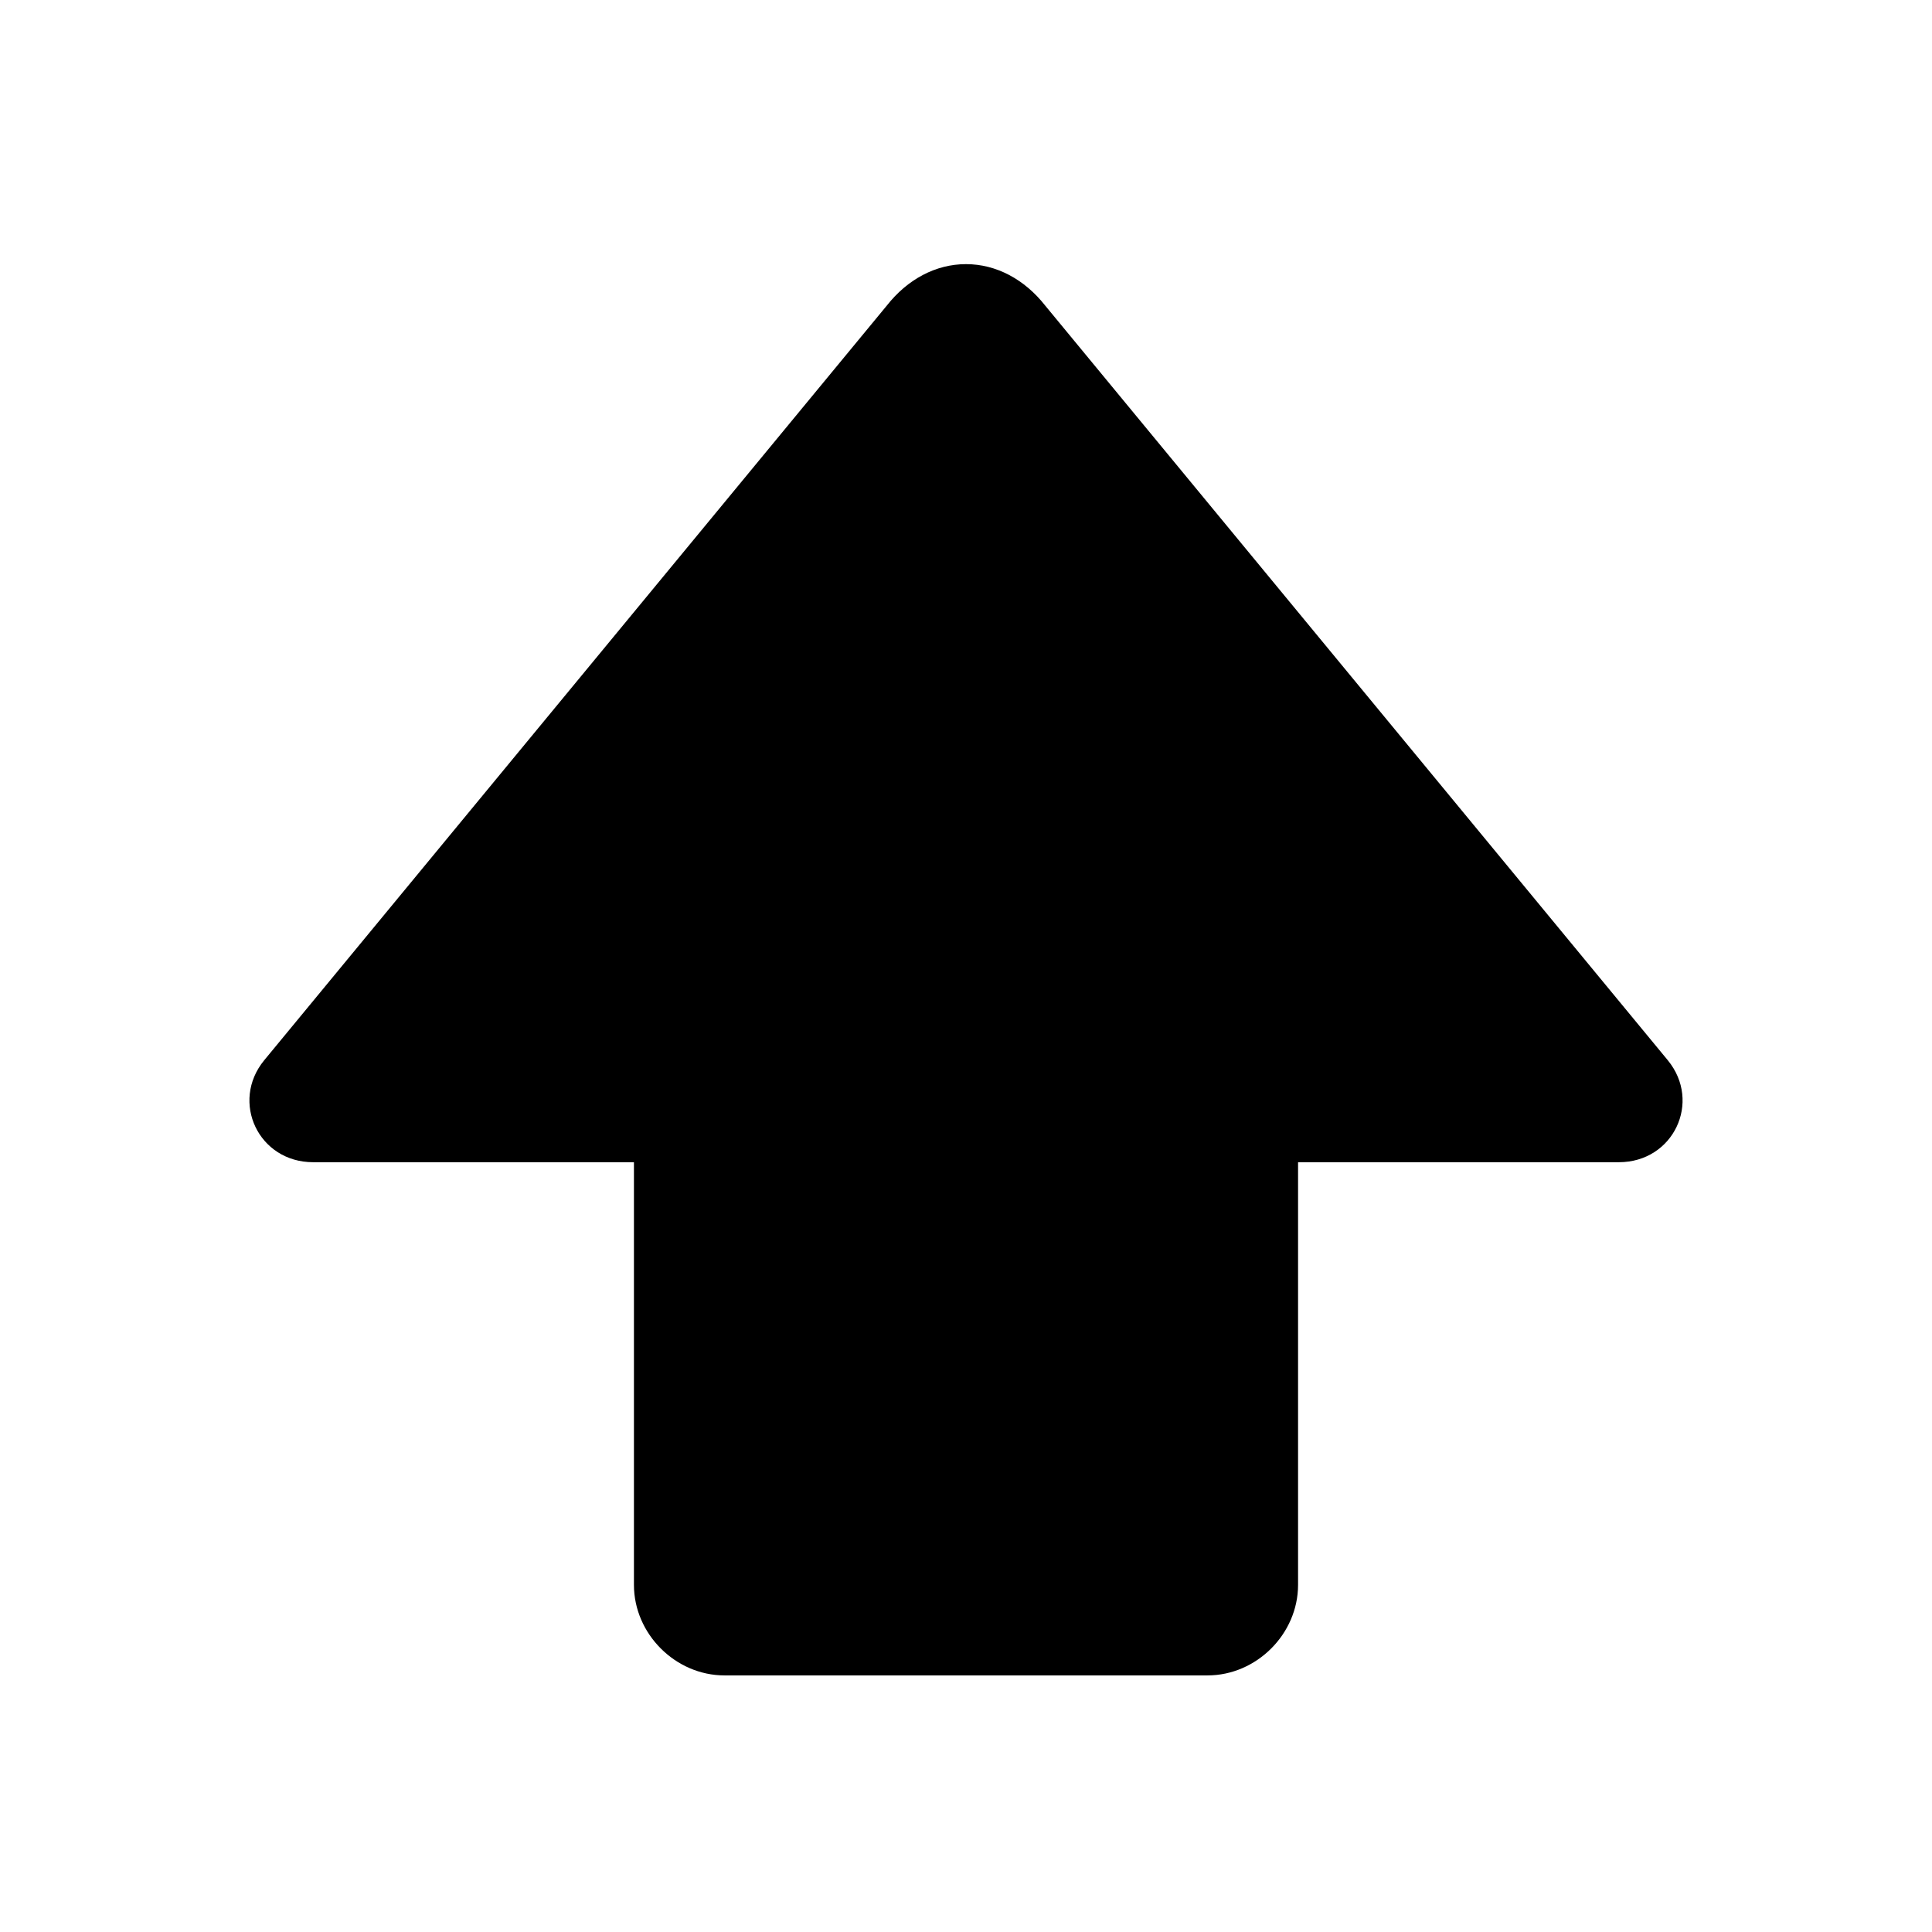
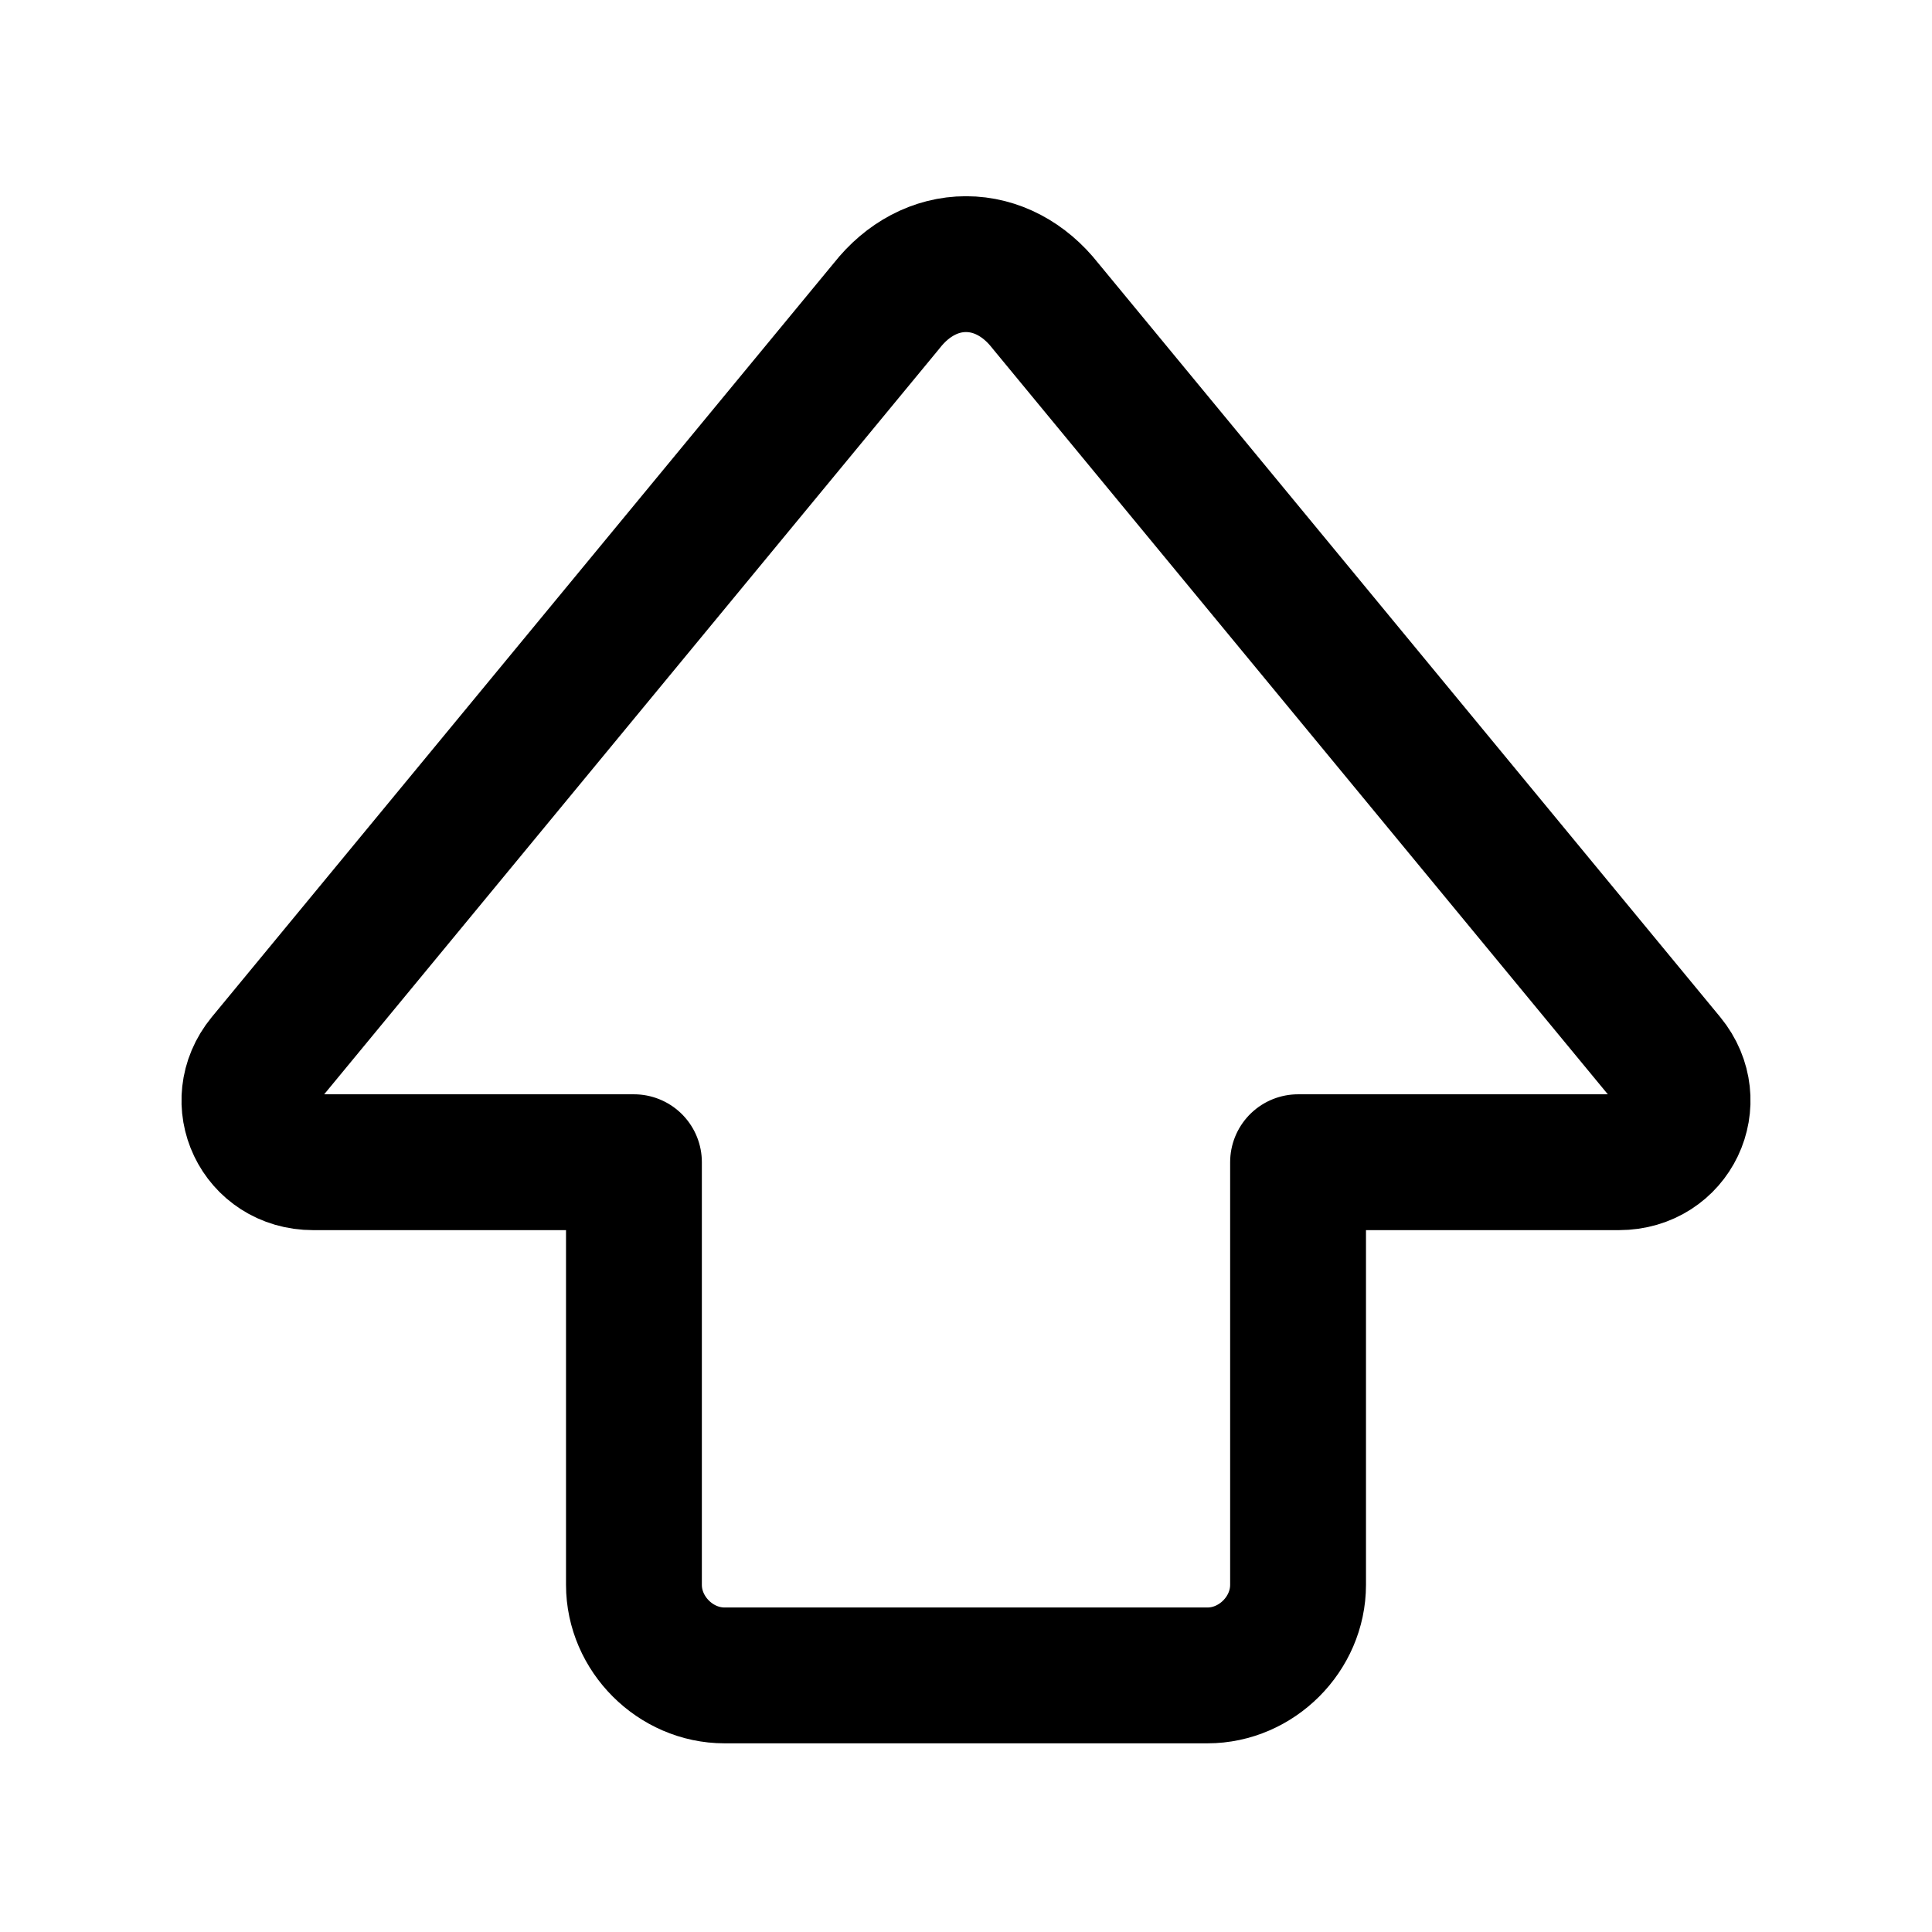
<svg xmlns="http://www.w3.org/2000/svg" version="1.1" id="Layer_1" viewBox="0 0 1024 1024" xml:space="preserve">
-   <path fill="currentColor" opacity="1" stroke="none" d=" M512,140  C528,140 543,148 554,162  L884,562  C902,584 887,616 858,616  L688,616  L688,840  C688,866 666,888 640,888  L384,888  C358,888 336,866 336,840  L336,616  L166,616  C137,616 122,584 140,562  L470,162  C481,148 496,140 512,140  Z" />
+   <path fill="none" stroke="currentColor" stroke-width="72" stroke-linecap="round" stroke-linejoin="round" d=" M512,140  C528,140 543,148 554,162  L884,562  C902,584 887,616 858,616  L688,616  L688,840  C688,866 666,888 640,888  L384,888  C358,888 336,866 336,840  L336,616  L166,616  C137,616 122,584 140,562  L470,162  C481,148 496,140 512,140  Z" />
</svg>
